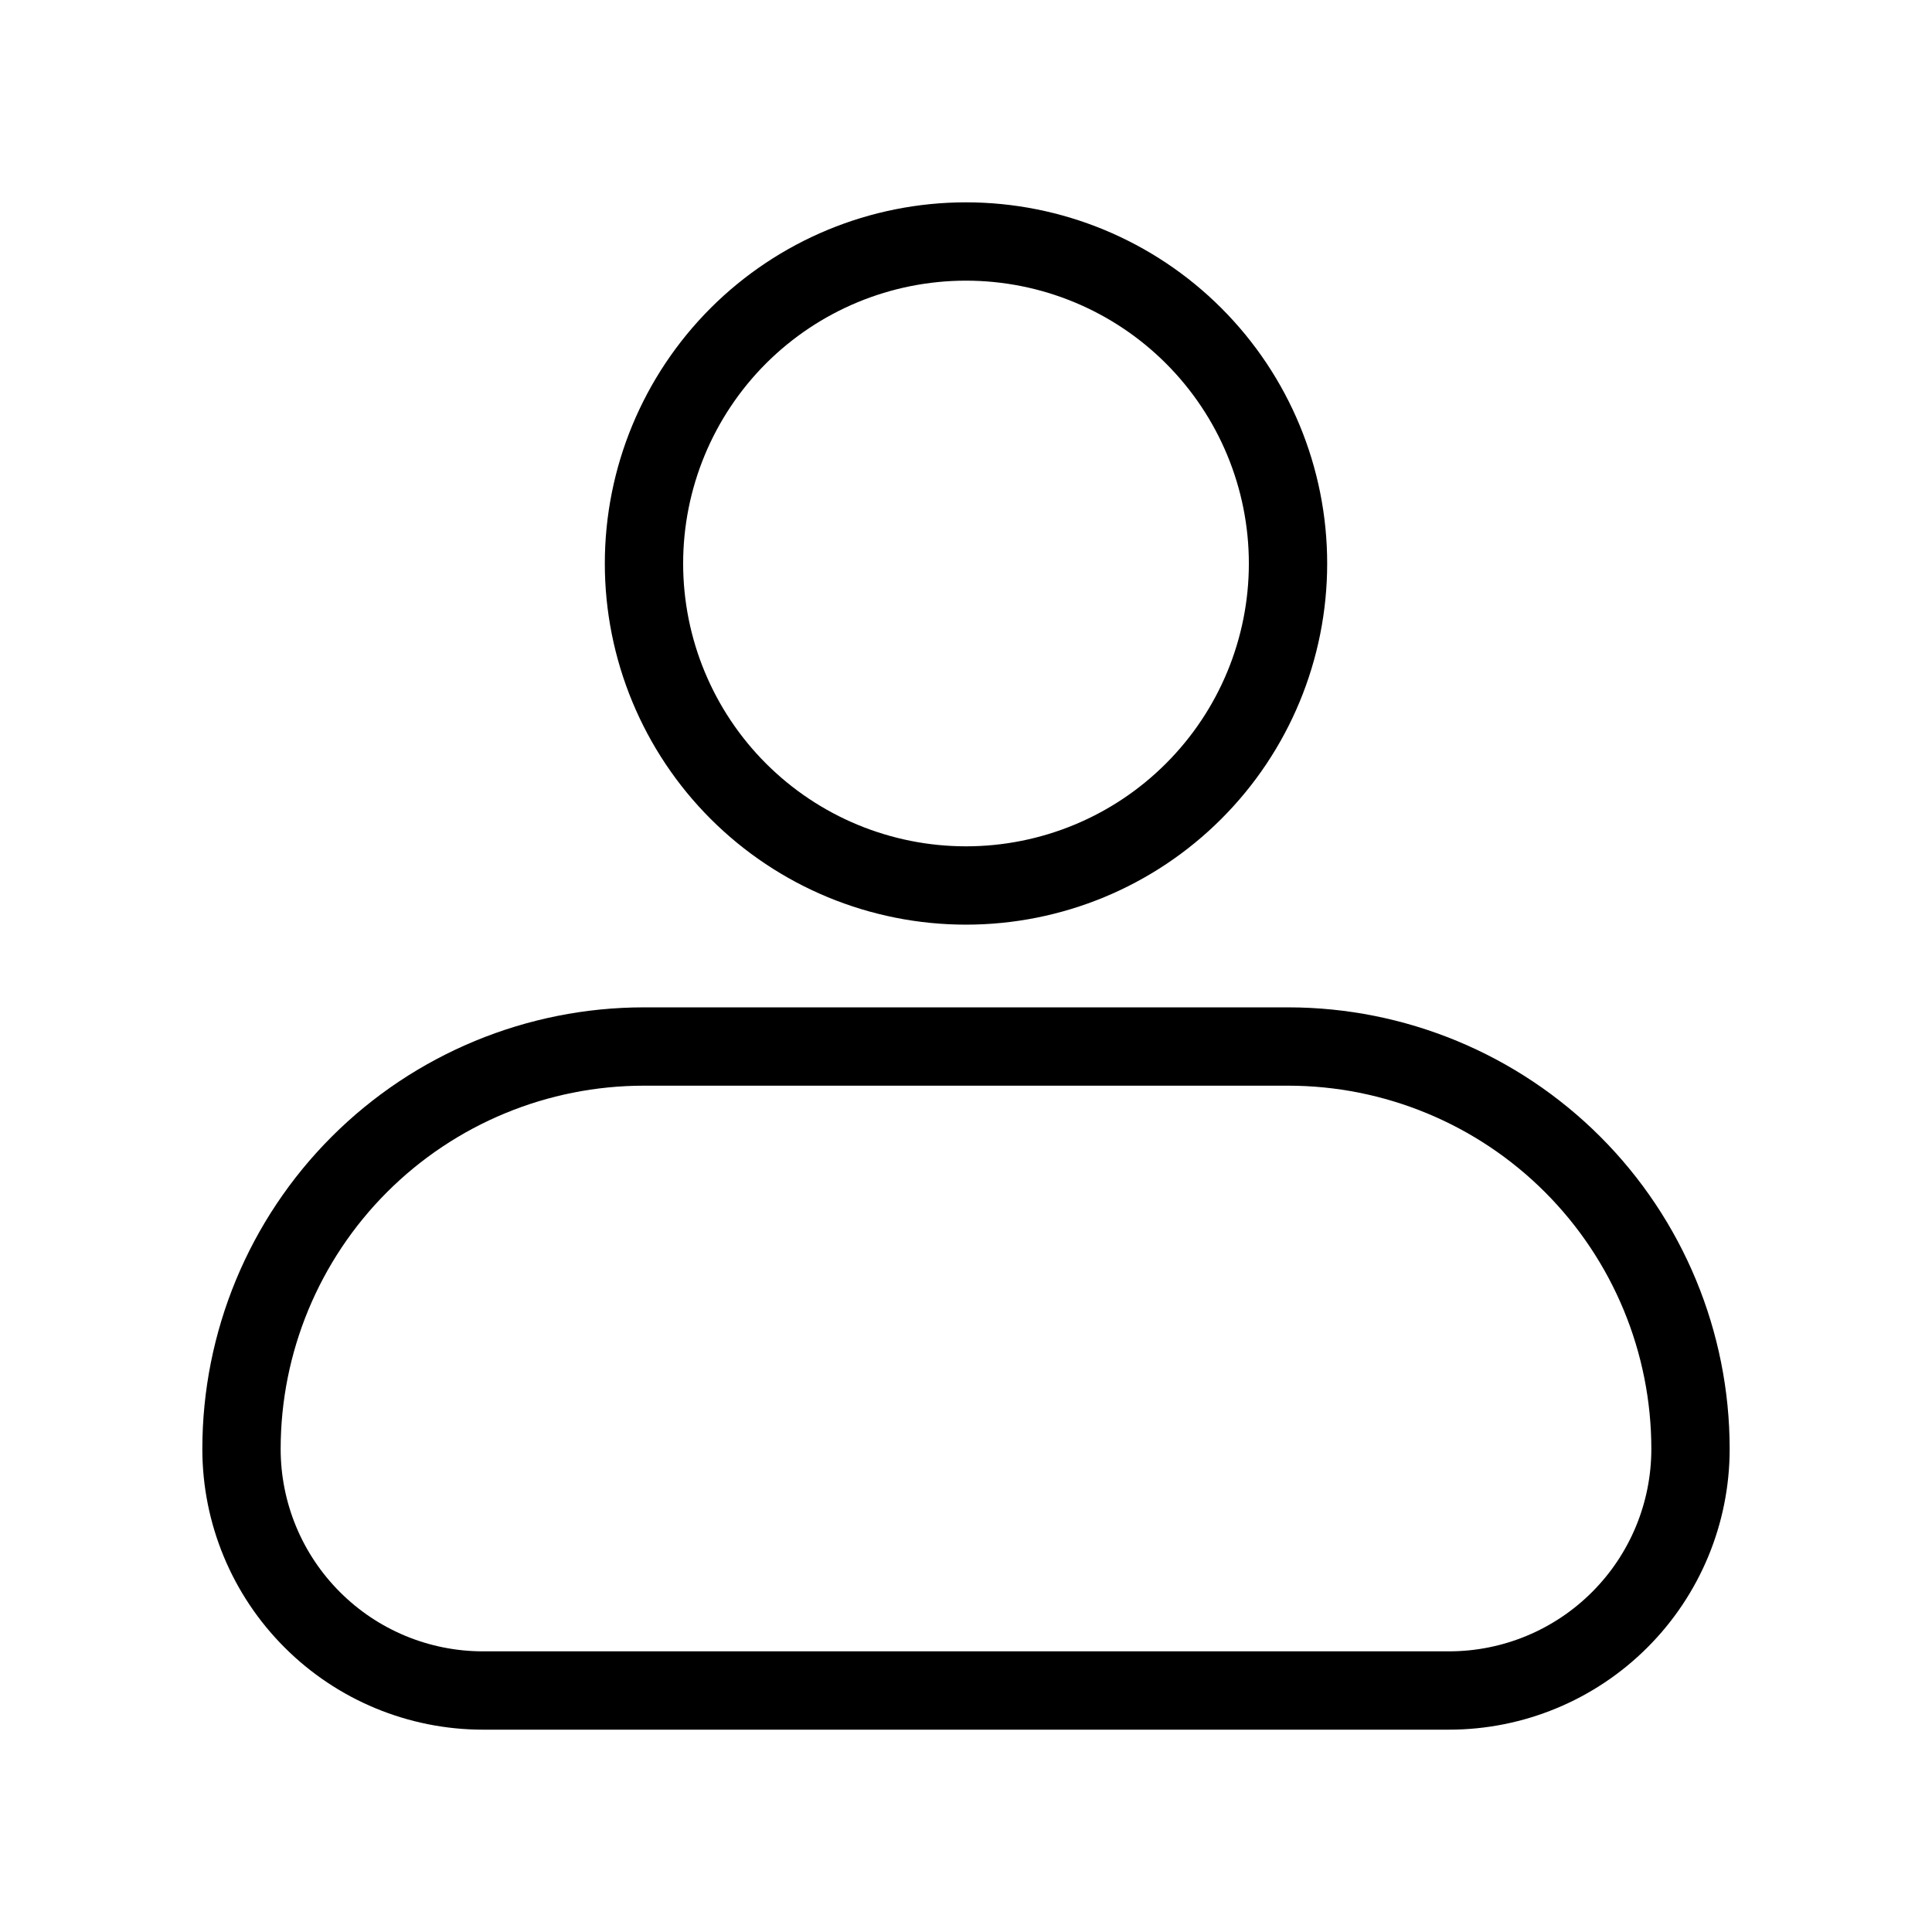
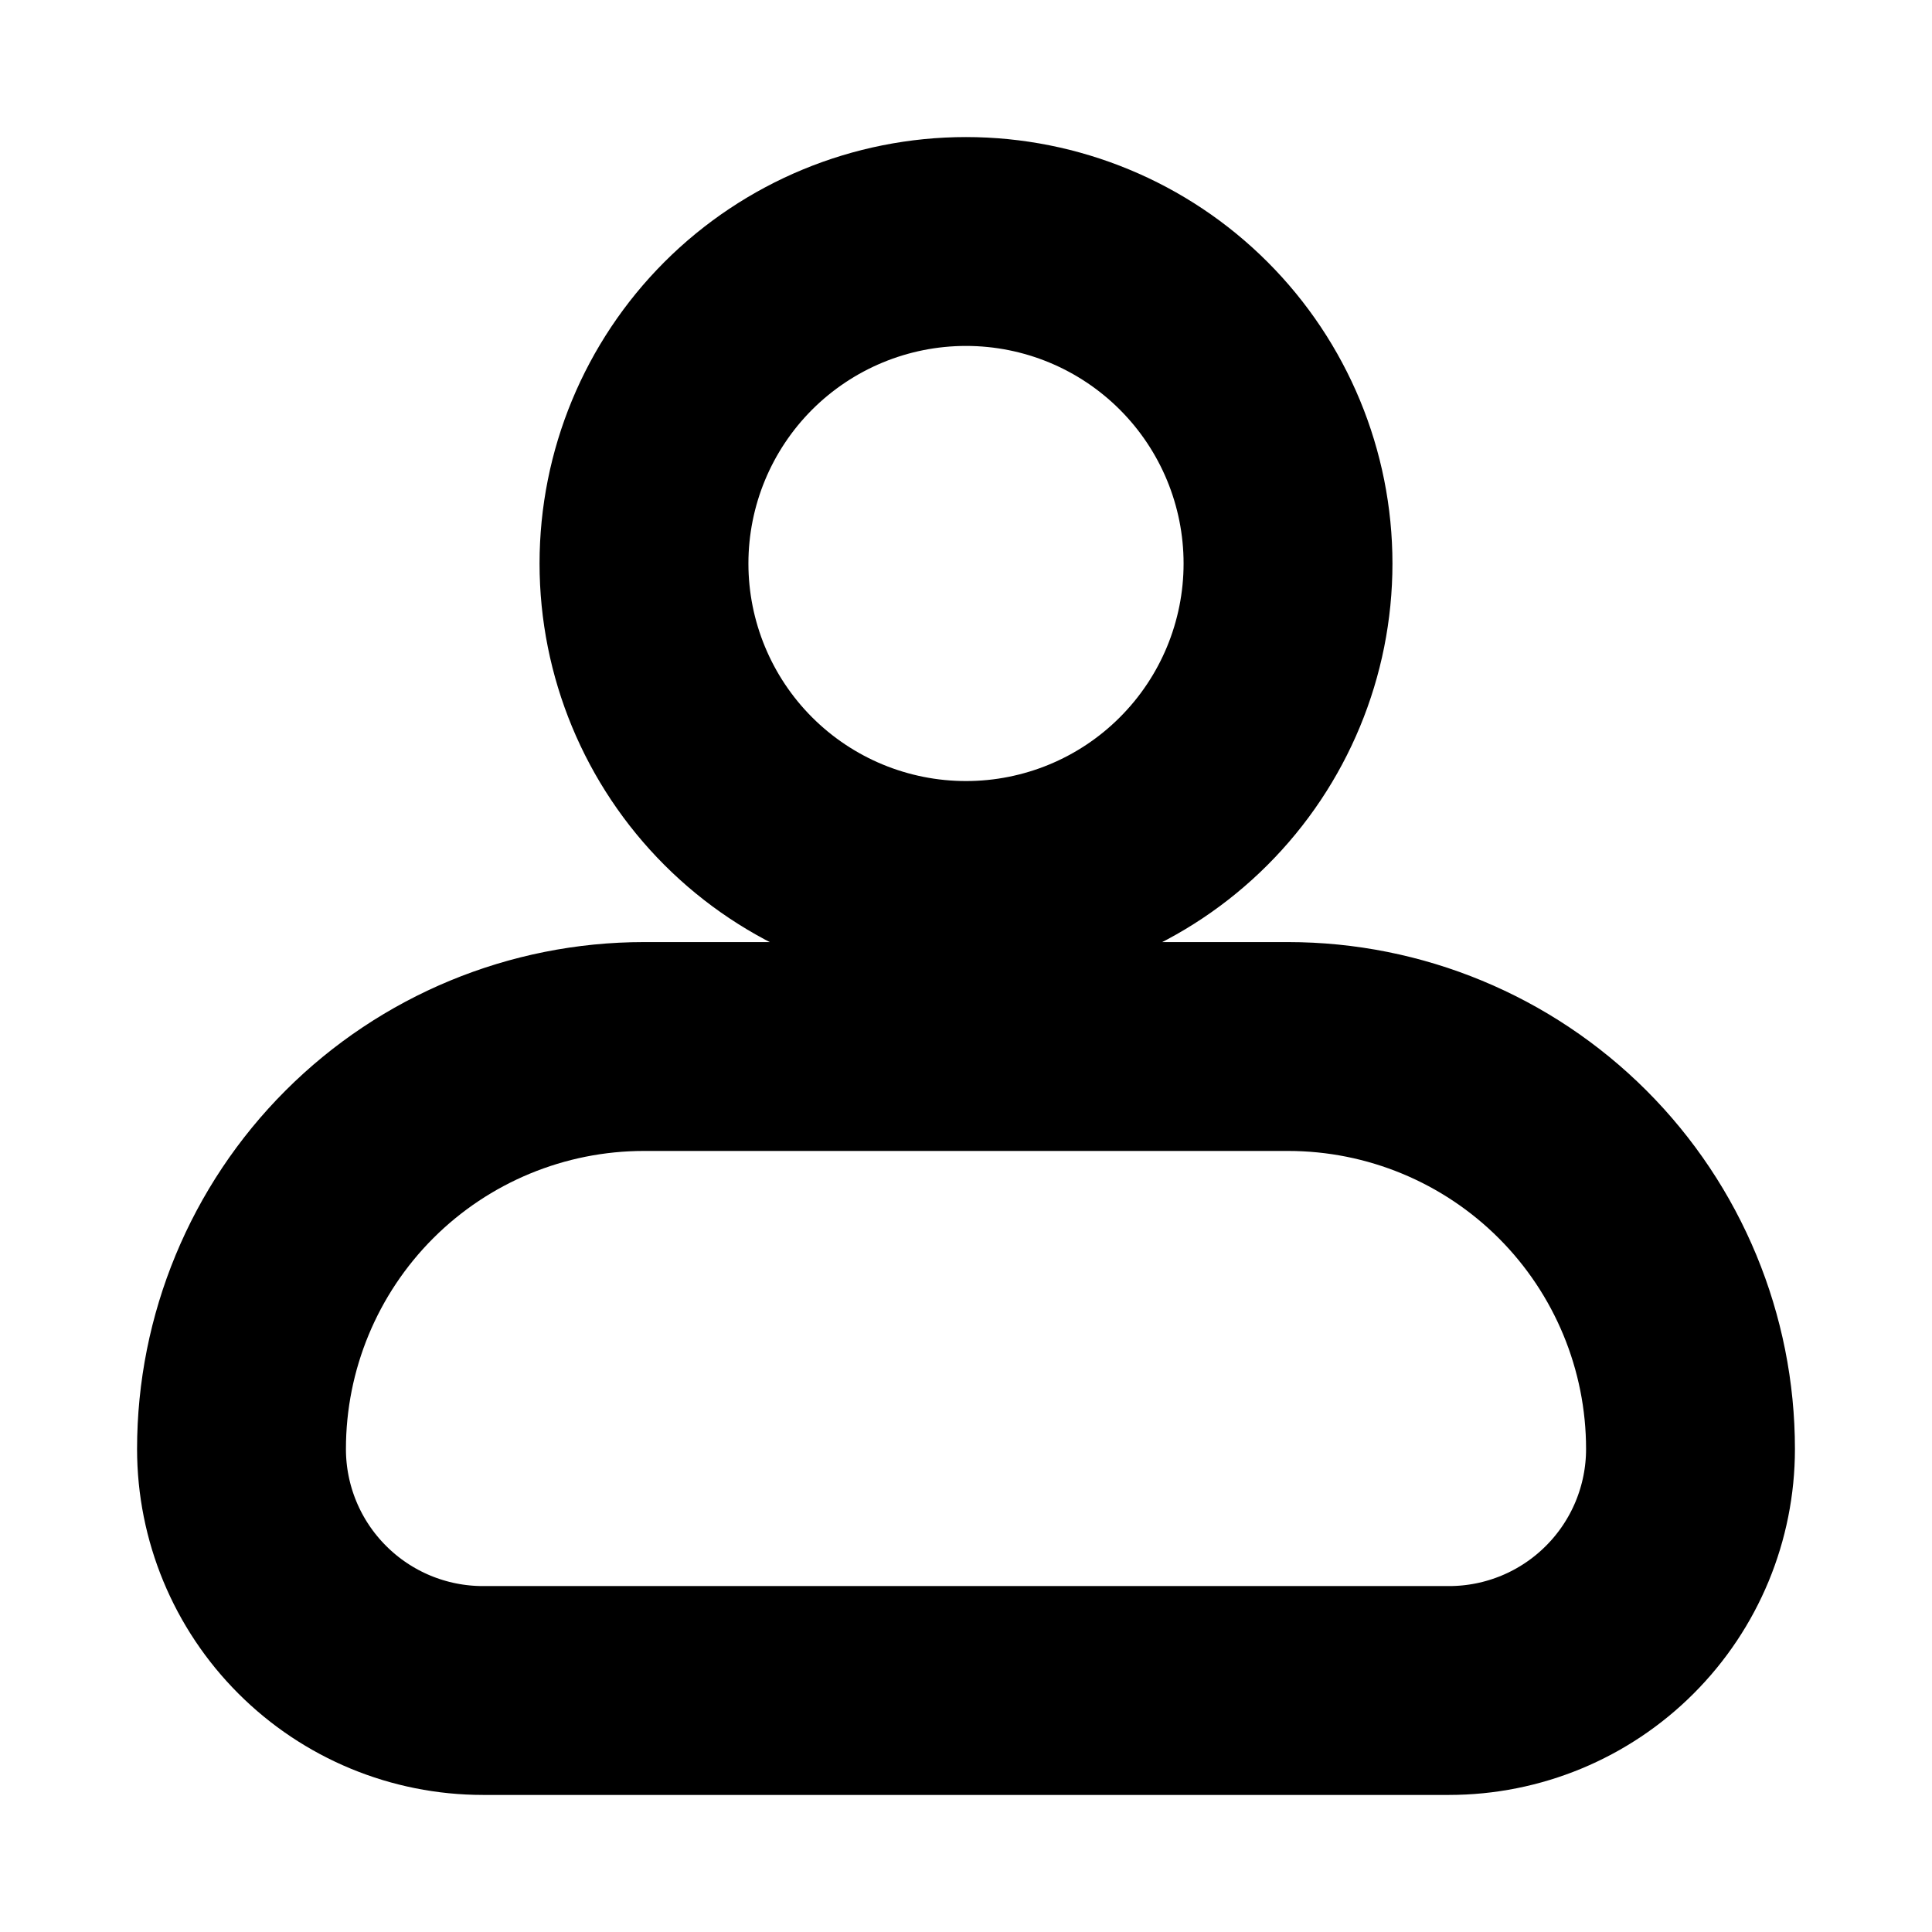
<svg xmlns="http://www.w3.org/2000/svg" width="37" height="37" viewBox="0 0 37 37" fill="none">
-   <path fill-rule="evenodd" clip-rule="evenodd" d="M12.333 10.792C12.333 9.156 12.983 7.588 14.139 6.431C15.296 5.275 16.864 4.625 18.5 4.625C20.136 4.625 21.704 5.275 22.86 6.431C24.017 7.588 24.667 9.156 24.667 10.792C24.667 12.427 24.017 13.996 22.86 15.152C21.704 16.309 20.136 16.958 18.5 16.958C16.864 16.958 15.296 16.309 14.139 15.152C12.983 13.996 12.333 12.427 12.333 10.792ZM12.333 20.042C10.289 20.042 8.328 20.854 6.883 22.299C5.437 23.745 4.625 25.706 4.625 27.75C4.625 28.977 5.112 30.153 5.98 31.02C6.847 31.888 8.023 32.375 9.25 32.375H27.75C28.977 32.375 30.153 31.888 31.02 31.02C31.888 30.153 32.375 28.977 32.375 27.75C32.375 25.706 31.563 23.745 30.117 22.299C28.672 20.854 26.711 20.042 24.667 20.042H12.333Z" stroke="black" stroke-width="1.5" stroke-miterlimit="10" stroke-linecap="round" stroke-linejoin="round" />
+   <path fill-rule="evenodd" clip-rule="evenodd" d="M12.333 10.792C12.333 9.156 12.983 7.588 14.139 6.431C15.296 5.275 16.864 4.625 18.5 4.625C20.136 4.625 21.704 5.275 22.86 6.431C24.017 7.588 24.667 9.156 24.667 10.792C24.667 12.427 24.017 13.996 22.86 15.152C21.704 16.309 20.136 16.958 18.5 16.958C16.864 16.958 15.296 16.309 14.139 15.152C12.983 13.996 12.333 12.427 12.333 10.792ZM12.333 20.042C10.289 20.042 8.328 20.854 6.883 22.299C5.437 23.745 4.625 25.706 4.625 27.75C4.625 28.977 5.112 30.153 5.98 31.02C6.847 31.888 8.023 32.375 9.25 32.375H27.75C28.977 32.375 30.153 31.888 31.02 31.02C31.888 30.153 32.375 28.977 32.375 27.75C32.375 25.706 31.563 23.745 30.117 22.299C28.672 20.854 26.711 20.042 24.667 20.042H12.333Z" stroke="black" stroke-width="4.0" stroke-miterlimit="20" stroke-linecap="round" stroke-linejoin="round" />
</svg>
